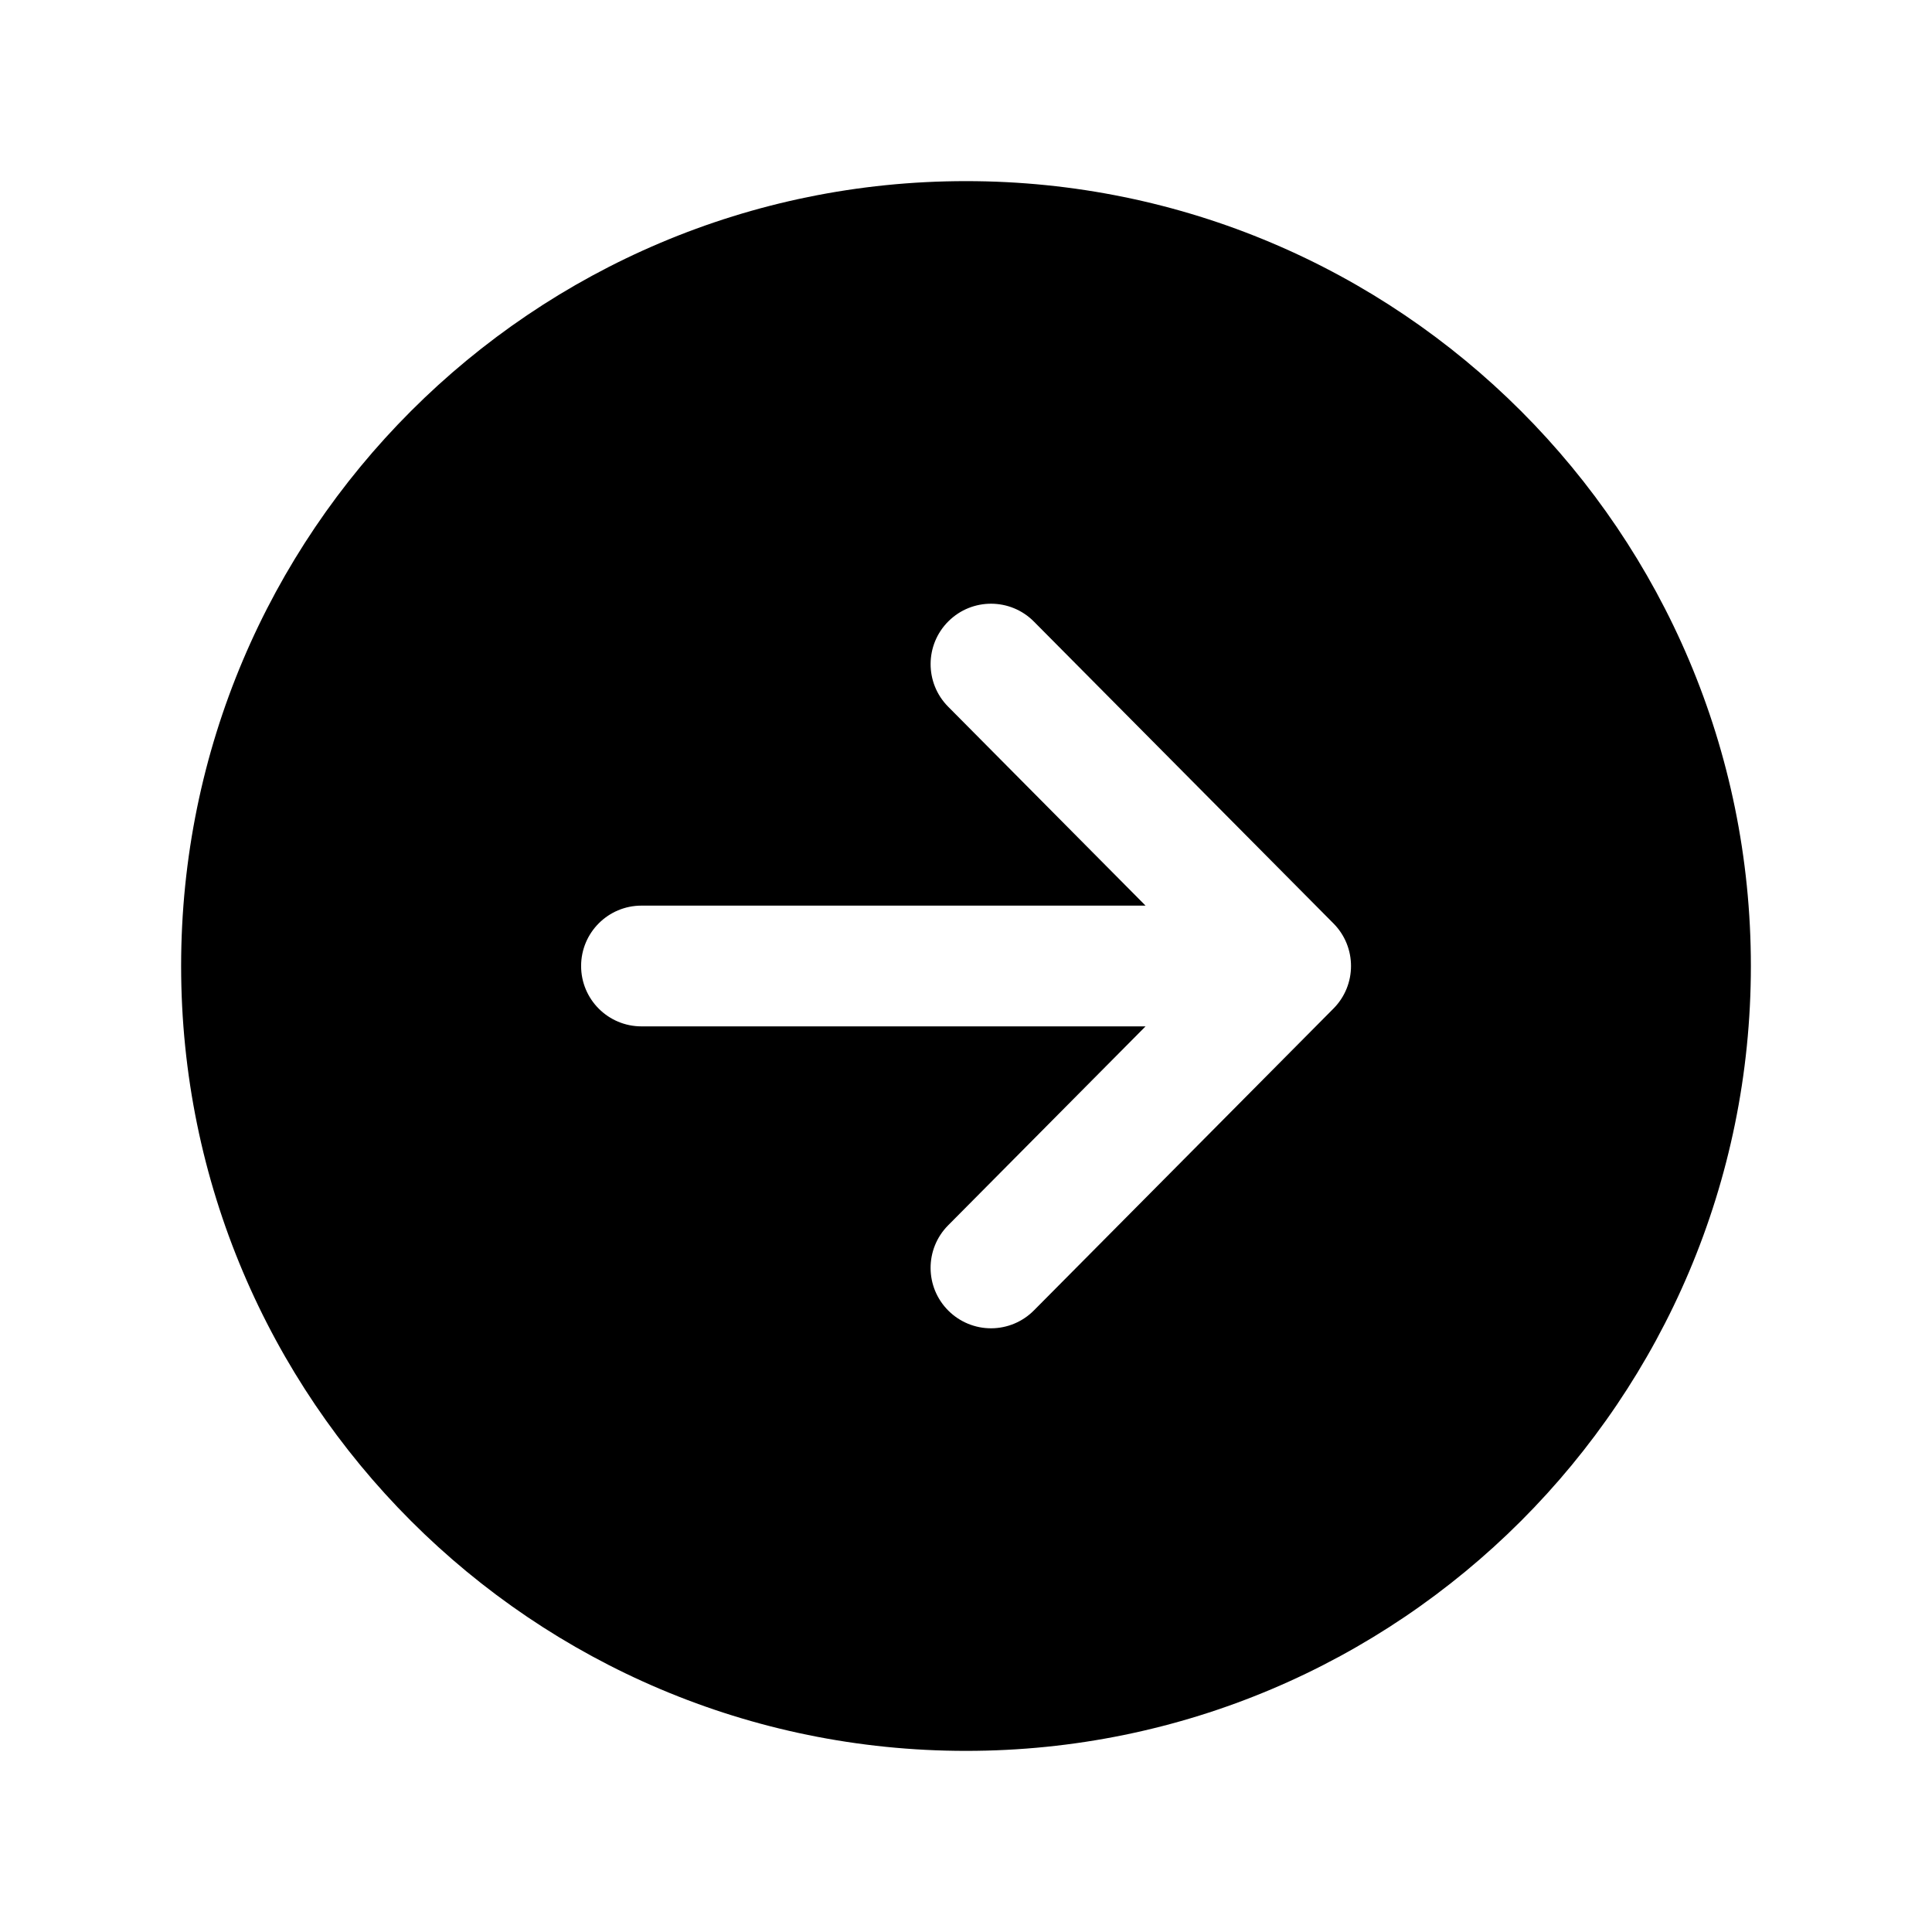
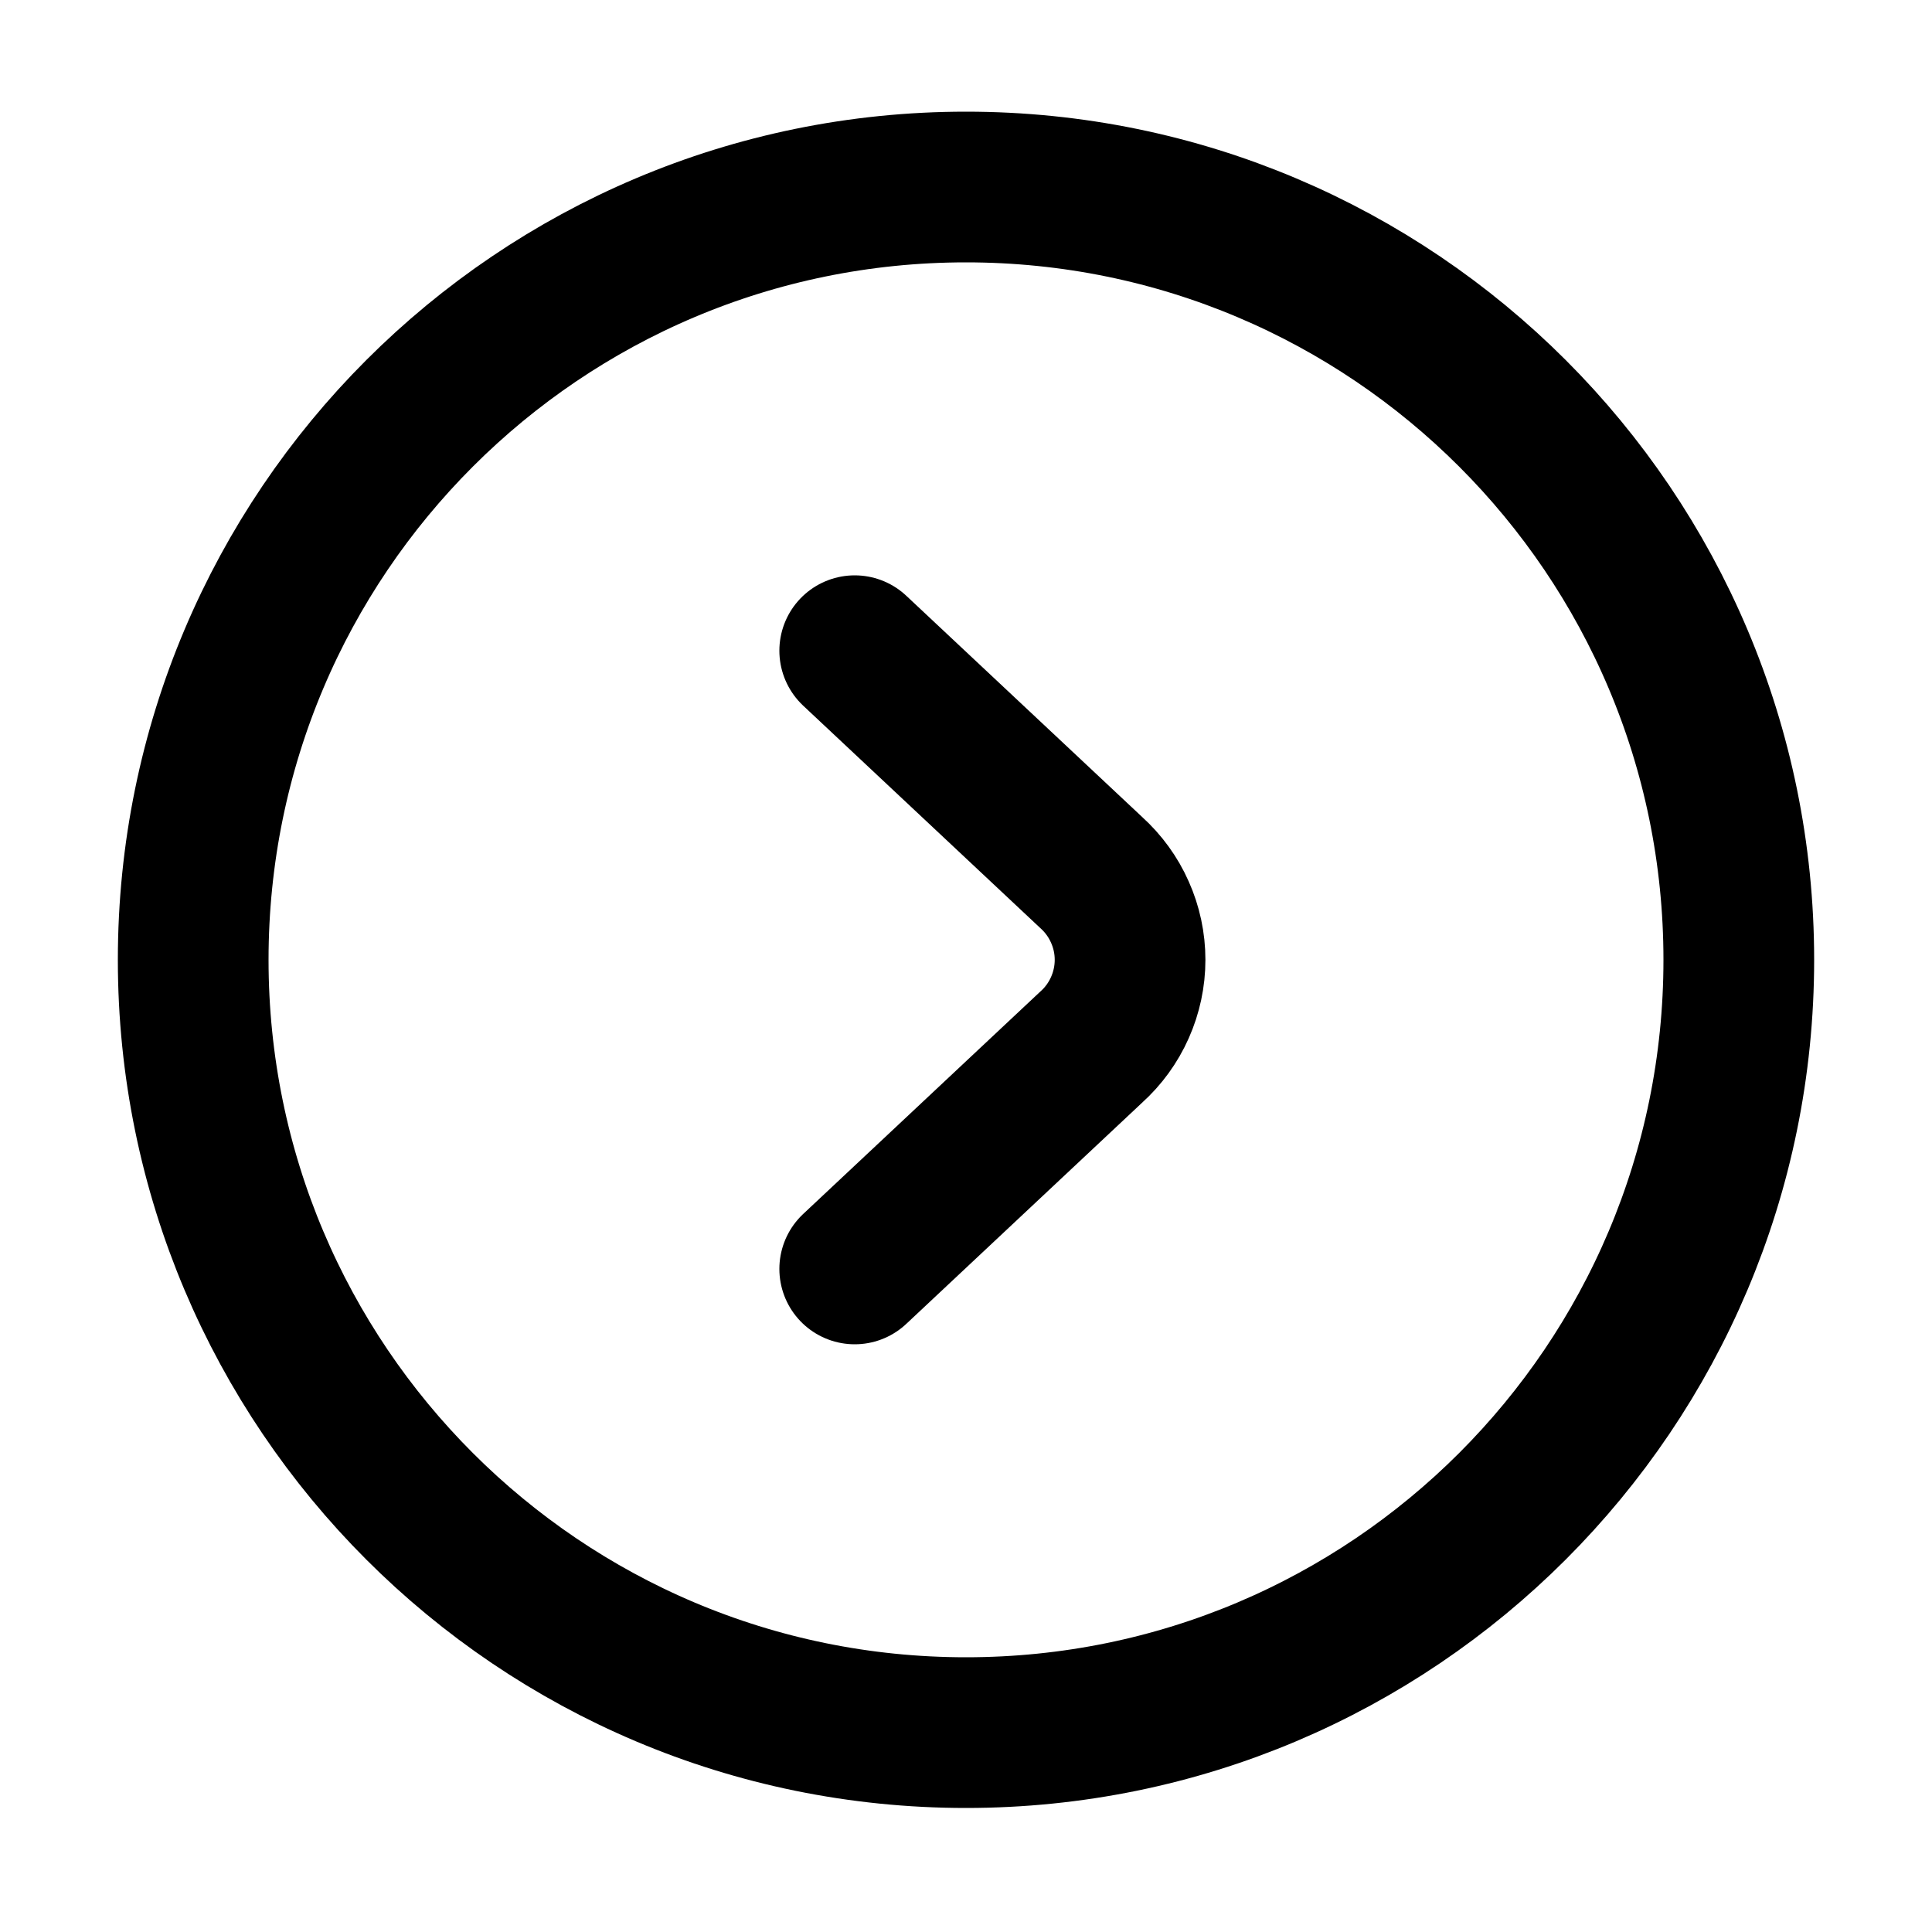
- <svg xmlns="http://www.w3.org/2000/svg" fill="#000000" width="800px" height="800px" viewBox="0 0 512 512">
-   <path d="M464,256c0-114.87-93.13-208-208-208S48,141.13,48,256s93.13,208,208,208S464,370.87,464,256ZM251.35,347.36a16,16,0,0,1-.09-22.63L303.58,272H170a16,16,0,0,1,0-32H303.58l-52.32-52.73A16,16,0,1,1,274,164.73l79.39,80a16,16,0,0,1,0,22.54l-79.39,80A16,16,0,0,1,251.35,347.36Z" />
+ <svg xmlns="http://www.w3.org/2000/svg" width="800px" height="800px" viewBox="-0.5 0 25 25" fill="none" stroke="#000000">
+   <g id="SVGRepo_bgCarrier" stroke-width="0" />
+   <g id="SVGRepo_tracerCarrier" stroke-linecap="round" stroke-linejoin="round" />
+   <g id="SVGRepo_iconCarrier">
+     <path d="M12 22.42C17.523 22.42 22 17.943 22 12.42C22 6.897 17.523 2.42 12 2.42C6.477 2.42 2 6.897 2 12.42C2 17.943 6.477 22.42 12 22.42Z" stroke="#000000" stroke-width="1.95" stroke-linecap="round" stroke-linejoin="round" />
+     <path d="M10.56 8.42L13.62 11.29C13.778 11.433 13.905 11.607 13.991 11.802C14.078 11.996 14.123 12.207 14.123 12.42C14.123 12.633 14.078 12.844 13.991 13.039C13.905 13.233 13.778 13.408 13.62 13.55L10.56 16.42" stroke="#000000" stroke-width="1.95" stroke-linecap="round" stroke-linejoin="round" />
+   </g>
</svg>
